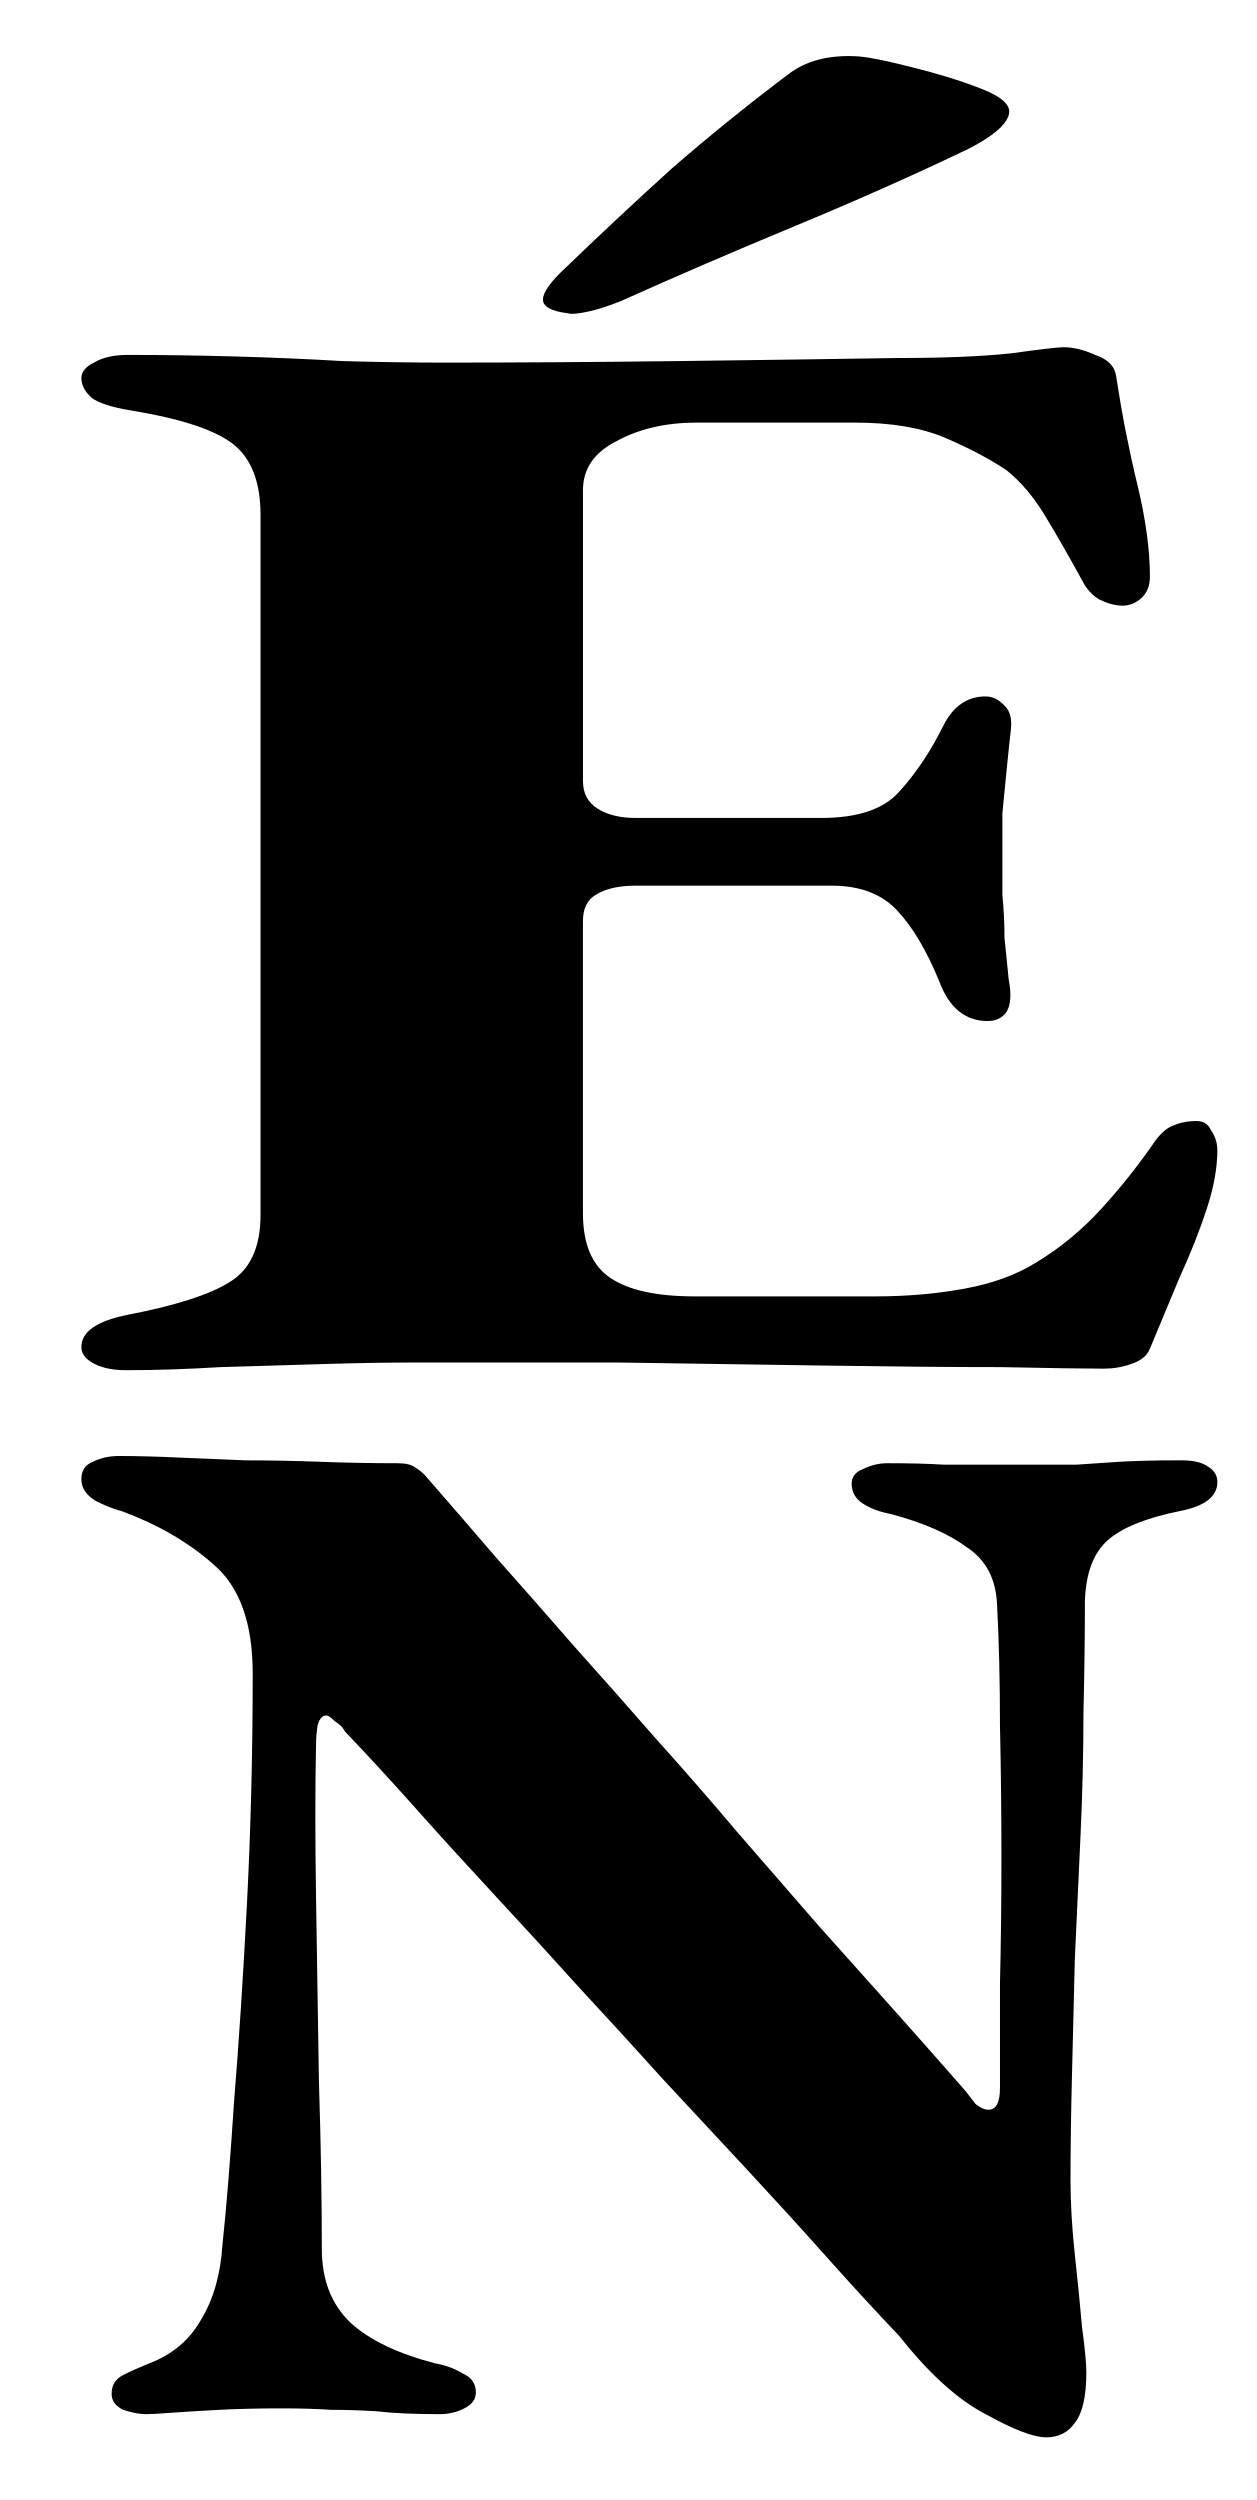
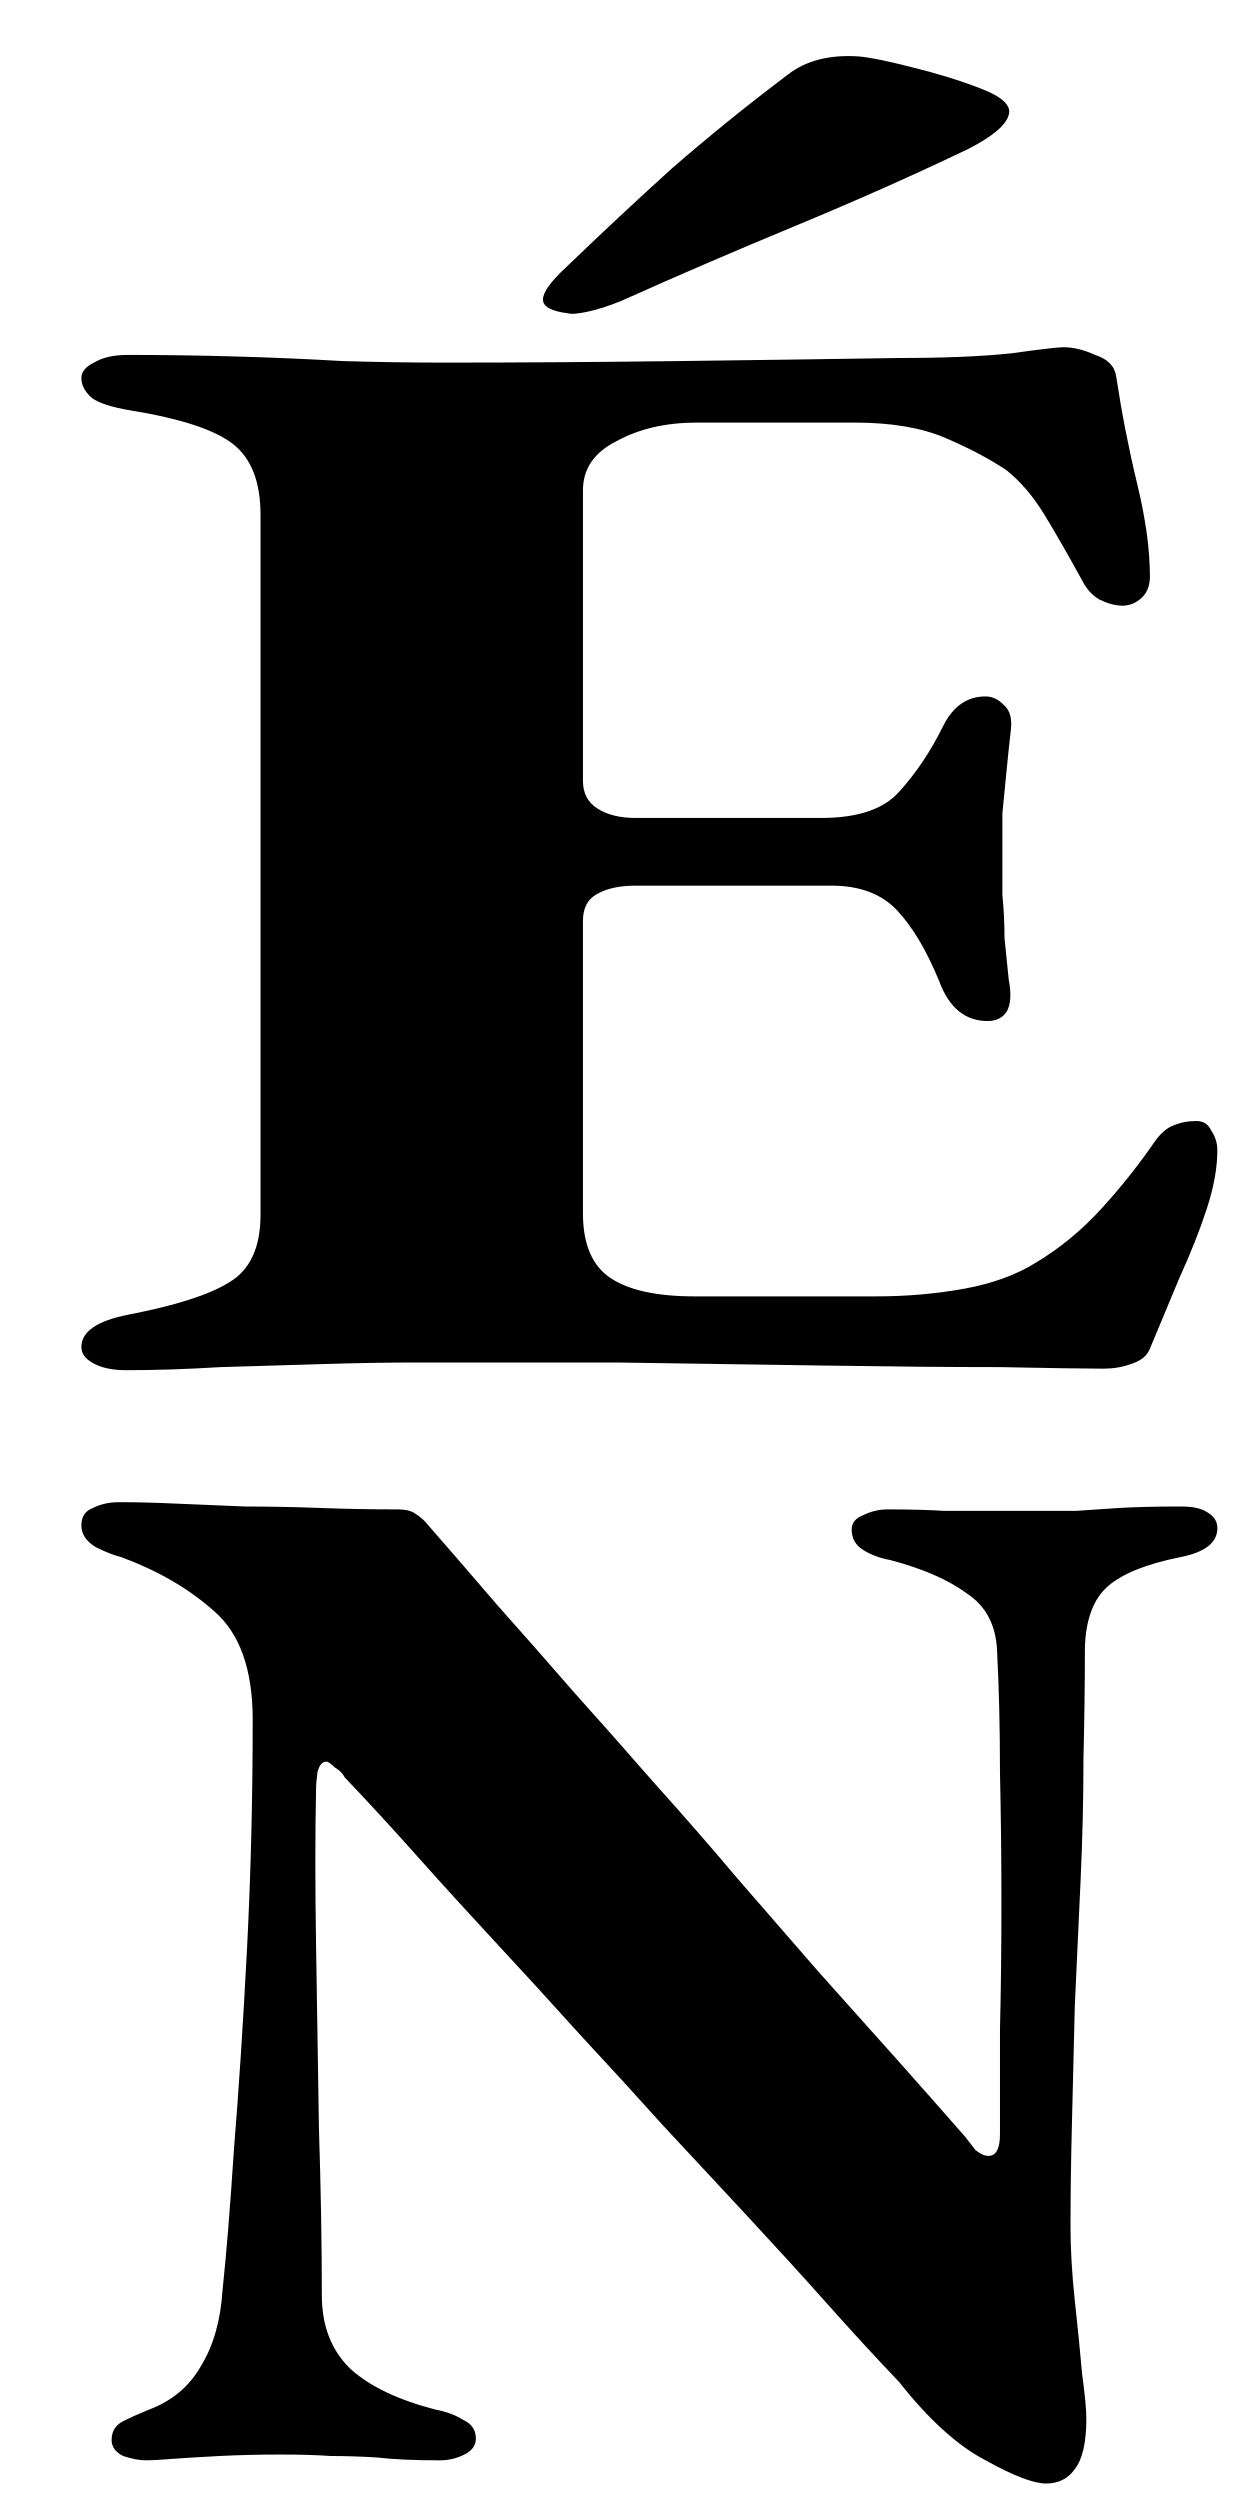
<svg xmlns="http://www.w3.org/2000/svg" id="Calque_1" data-name="Calque 1" viewBox="0 0 677.33 1347.56">
-   <path d="M563.84,1313.78c-6.73,0-17.59-4.17-32.6-12.5-15-7.81-30.53-21.88-46.57-42.19-12.42-13.02-25.35-27.09-38.8-42.19-13.45-15.11-27.68-30.73-42.68-46.88-15-16.15-30.27-32.56-45.79-49.23-15-16.67-30.01-33.08-45.01-49.23-15-16.67-30.01-33.08-45.01-49.23-15-16.15-29.23-31.78-42.68-46.88-13.45-15.11-26.39-29.17-38.8-42.19-1.03-2.08-2.85-3.91-5.43-5.47-2.07-2.08-3.62-3.12-4.66-3.12-2.07,0-3.62,1.82-4.66,5.47-.52,3.65-.78,6.77-.78,9.38-.52,23.96-.52,52.09,0,84.39.52,32.3,1.03,65.11,1.55,98.45,1.03,32.82,1.55,62.77,1.55,89.86,0,16.67,5.17,29.95,15.52,39.85,10.35,9.38,25.61,16.67,45.79,21.88,5.69,1.04,10.61,2.87,14.75,5.47,4.66,2.08,6.98,5.47,6.98,10.16,0,3.65-2.07,6.51-6.21,8.59-4.14,2.08-8.54,3.12-13.19,3.12-13.97,0-25.35-.52-34.15-1.56-8.8-.52-17.07-.78-24.83-.78-7.24-.52-16.3-.78-27.16-.78s-22.25.26-32.6.78c-9.83.52-18.37,1.04-25.61,1.56-6.73.52-11.38.78-13.97.78-3.62,0-7.76-.78-12.42-2.34-4.14-2.08-6.21-4.95-6.21-8.59,0-4.69,2.07-8.07,6.21-10.16,4.14-2.08,8.8-4.17,13.97-6.25,12.42-4.69,21.73-12.5,27.94-23.44,6.73-10.94,10.61-24.48,11.64-40.63,2.07-19.27,4.14-44.8,6.21-76.57,2.59-31.78,4.92-67.46,6.98-107.05,2.07-40.11,3.1-81.52,3.1-124.23,0-27.09-6.98-46.62-20.95-58.6-13.45-11.98-30.01-21.62-49.67-28.91-4.14-1.04-8.8-2.86-13.97-5.47-5.17-3.13-7.76-7.03-7.76-11.72s2.07-7.81,6.21-9.38c4.14-2.08,8.8-3.13,13.97-3.13,9.31,0,19.66.26,31.04.78,11.9.52,24.32,1.04,37.25,1.56,12.93,0,26.39.26,40.36.78,13.97.52,27.94.78,41.91.78,4.14,0,7.24.78,9.31,2.34,2.59,1.56,4.92,3.65,6.98,6.25,11.38,13.02,23.54,27.09,36.48,42.19,13.45,15.11,27.42,30.99,41.91,47.66,14.49,16.15,29.23,32.82,44.24,50.01,15,16.67,29.75,33.6,44.24,50.79,15,17.19,29.49,33.86,43.46,50.01,14.49,16.15,28.46,31.78,41.91,46.88,13.45,15.11,25.87,29.17,37.25,42.19,1.55,2.08,3.36,4.43,5.43,7.03,2.59,2.08,4.92,3.12,6.99,3.12,4.14,0,6.21-3.91,6.21-11.72v-56.26c.52-21.36.78-44.02.78-67.98s-.26-47.66-.78-71.1c0-23.44-.52-45.06-1.55-64.85-.52-14.06-5.95-24.48-16.3-31.26-9.83-7.29-23.54-13.28-41.13-17.97-5.69-1.04-10.61-2.87-14.75-5.47-4.14-2.6-6.21-6.25-6.21-10.94,0-3.65,2.07-6.25,6.21-7.81,4.14-2.08,8.54-3.12,13.19-3.12,11.9,0,21.99.26,30.27.78h71.4c7.24-.52,15-1.04,23.28-1.56,8.8-.52,19.92-.78,33.37-.78,6.21,0,10.87,1.04,13.97,3.12,3.62,2.08,5.43,4.95,5.43,8.59,0,7.81-6.73,13.02-20.18,15.63-18.11,3.65-31.04,8.86-38.8,15.63-7.76,6.77-11.9,17.71-12.42,32.82,0,18.75-.26,38.81-.78,60.17,0,21.36-.52,43.23-1.55,65.63-1.03,22.4-2.07,44.8-3.1,67.2-.52,21.88-1.03,42.97-1.55,63.29-.52,20.31-.78,39.07-.78,56.26,0,11.98.78,25.26,2.33,39.85,1.55,14.06,2.85,27.09,3.88,39.07,1.55,11.46,2.33,19.53,2.33,24.22,0,13.02-2.07,22.14-6.21,27.35-3.62,5.21-8.8,7.81-15.52,7.81Z" />
+   <path d="M563.84,1338.67c-6.73,0-17.59-4.17-32.6-12.5-15-7.81-30.53-21.88-46.57-42.19-12.42-13.02-25.35-27.09-38.8-42.19-13.45-15.11-27.68-30.73-42.68-46.88-15-16.15-30.27-32.56-45.79-49.23-15-16.67-30.01-33.08-45.01-49.23-15-16.67-30.01-33.08-45.01-49.23-15-16.15-29.23-31.78-42.68-46.88-13.45-15.11-26.39-29.17-38.8-42.19-1.03-2.08-2.85-3.91-5.43-5.47-2.07-2.08-3.62-3.12-4.66-3.12-2.07,0-3.62,1.82-4.66,5.47-.52,3.65-.78,6.77-.78,9.38-.52,23.96-.52,52.09,0,84.39.52,32.3,1.03,65.11,1.55,98.45,1.03,32.82,1.55,62.77,1.55,89.86,0,16.67,5.17,29.95,15.52,39.85,10.35,9.38,25.61,16.67,45.79,21.88,5.69,1.04,10.61,2.87,14.75,5.47,4.66,2.08,6.98,5.47,6.98,10.16,0,3.65-2.07,6.51-6.21,8.59-4.14,2.08-8.54,3.12-13.19,3.12-13.97,0-25.35-.52-34.15-1.56-8.8-.52-17.07-.78-24.83-.78-7.24-.52-16.3-.78-27.16-.78s-22.25.26-32.6.78c-9.83.52-18.37,1.04-25.61,1.56-6.73.52-11.38.78-13.97.78-3.62,0-7.76-.78-12.42-2.34-4.14-2.08-6.21-4.95-6.21-8.59,0-4.69,2.07-8.07,6.21-10.16,4.14-2.08,8.8-4.17,13.97-6.25,12.42-4.69,21.73-12.5,27.94-23.44,6.73-10.94,10.61-24.48,11.64-40.63,2.07-19.27,4.14-44.8,6.21-76.57,2.59-31.78,4.92-67.46,6.98-107.05,2.07-40.11,3.1-81.52,3.1-124.23,0-27.09-6.98-46.62-20.95-58.6-13.45-11.98-30.01-21.62-49.67-28.91-4.14-1.04-8.8-2.86-13.97-5.47-5.17-3.13-7.76-7.03-7.76-11.72s2.07-7.81,6.21-9.38c4.14-2.08,8.8-3.13,13.97-3.13,9.31,0,19.66.26,31.04.78,11.9.52,24.32,1.04,37.25,1.56,12.93,0,26.39.26,40.36.78,13.97.52,27.94.78,41.91.78,4.14,0,7.24.78,9.31,2.34,2.59,1.56,4.92,3.65,6.98,6.25,11.38,13.02,23.54,27.09,36.48,42.19,13.45,15.11,27.42,30.99,41.91,47.66,14.49,16.15,29.23,32.82,44.24,50.01,15,16.67,29.75,33.6,44.24,50.79,15,17.19,29.49,33.86,43.46,50.01,14.49,16.15,28.46,31.78,41.91,46.88,13.45,15.11,25.87,29.17,37.25,42.19,1.55,2.08,3.36,4.43,5.43,7.03,2.59,2.08,4.92,3.12,6.99,3.12,4.14,0,6.21-3.91,6.21-11.72v-56.26c.52-21.36.78-44.02.78-67.98s-.26-47.66-.78-71.1c0-23.44-.52-45.06-1.55-64.85-.52-14.06-5.95-24.48-16.3-31.26-9.83-7.29-23.54-13.28-41.13-17.97-5.69-1.04-10.61-2.87-14.75-5.47-4.14-2.6-6.21-6.25-6.21-10.94,0-3.65,2.07-6.25,6.21-7.81,4.14-2.08,8.54-3.12,13.19-3.12,11.9,0,21.99.26,30.27.78h71.4c7.24-.52,15-1.04,23.28-1.56,8.8-.52,19.92-.78,33.37-.78,6.21,0,10.87,1.04,13.97,3.12,3.62,2.08,5.43,4.95,5.43,8.59,0,7.81-6.73,13.02-20.18,15.63-18.11,3.65-31.04,8.86-38.8,15.63-7.76,6.77-11.9,17.71-12.42,32.82,0,18.75-.26,38.81-.78,60.17,0,21.36-.52,43.23-1.55,65.63-1.03,22.4-2.07,44.8-3.1,67.2-.52,21.88-1.03,42.97-1.55,63.29-.52,20.31-.78,39.07-.78,56.26,0,11.98.78,25.26,2.33,39.85,1.55,14.06,2.85,27.09,3.88,39.07,1.55,11.46,2.33,19.53,2.33,24.22,0,13.02-2.07,22.14-6.21,27.35-3.62,5.21-8.8,7.81-15.52,7.81Z" />
  <path d="M67.73,738.55c-7.57,0-13.63-1.38-18.18-4.15-3.79-2.21-5.68-4.98-5.68-8.29,0-8.29,8.33-14.1,24.99-17.41,25.75-4.97,43.93-10.78,54.53-17.41,11.36-6.63,17.04-18.79,17.04-36.48v-377.28c0-17.69-4.92-30.4-14.77-38.14-9.85-7.74-28.4-13.82-55.67-18.24-9.84-1.66-16.66-3.87-20.45-6.63-3.79-3.32-5.68-6.91-5.68-10.78,0-3.32,2.27-6.08,6.81-8.29,4.54-2.76,10.6-4.14,18.18-4.14,18.93,0,38.25.28,57.94.83,19.69.55,39.01,1.38,57.94,2.49,18.93.55,37.11.83,54.53.83,39.38,0,81.42-.28,126.1-.83,44.68-.55,84.45-1.11,119.28-1.66,24.24,0,44.3-.83,60.21-2.49,15.9-2.21,25.37-3.32,28.4-3.32,5.3,0,10.98,1.38,17.04,4.15,6.81,2.21,10.6,6.08,11.36,11.61,3.03,19.9,6.81,39.25,11.36,58.04,4.54,18.79,6.82,35.38,6.82,49.75,0,4.97-1.51,8.84-4.54,11.61-3.03,2.76-6.44,4.15-10.22,4.15s-7.95-1.11-12.5-3.32c-3.78-2.21-6.81-5.53-9.09-9.95-7.57-13.82-14.39-25.71-20.45-35.66-6.06-9.95-12.87-17.96-20.45-24.05-9.09-6.08-20.07-11.89-32.95-17.41-12.87-5.53-29.16-8.29-48.85-8.29h-85.2c-16.66,0-31.05,3.32-43.17,9.95-12.12,6.08-18.18,14.93-18.18,26.53v156.72c0,6.63,2.65,11.61,7.95,14.93,5.3,3.32,12.12,4.98,20.45,4.98h99.97c19.69,0,33.7-4.7,42.03-14.1,9.09-9.95,17.04-21.84,23.86-35.66,5.3-10.5,12.87-15.75,22.72-15.75,3.79,0,7.2,1.66,10.23,4.98,3.03,2.76,4.16,7.19,3.41,13.27-.76,6.63-1.51,13.82-2.27,21.56-.76,7.74-1.51,15.48-2.27,23.22v43.95c.76,7.74,1.14,15.48,1.14,23.22.76,7.74,1.51,15.2,2.27,22.39,1.51,7.74,1.13,13.54-1.14,17.41-2.27,3.32-5.68,4.97-10.23,4.97-12.12,0-20.83-7.19-26.13-21.56-6.82-16.58-14.39-29.3-22.72-38.14-8.33-8.84-20.07-13.27-35.22-13.27h-105.65c-9.09,0-16.28,1.66-21.59,4.97-4.54,2.77-6.82,7.46-6.82,14.1v157.54c0,16.58,4.92,28.19,14.77,34.83,9.85,6.63,24.99,9.95,45.44,9.95h97.7c16.66,0,32.57-1.38,47.71-4.15,15.15-2.76,28.02-7.46,38.63-14.1,12.87-7.74,24.61-17.41,35.22-29.02,10.6-11.61,20.45-24.05,29.54-37.31,3.03-3.87,6.06-6.36,9.09-7.46,3.79-1.66,7.95-2.49,12.5-2.49,3.79,0,6.44,1.66,7.95,4.97,2.27,3.32,3.41,6.91,3.41,10.78,0,9.4-1.89,19.9-5.68,31.51-3.79,11.61-8.71,24.05-14.77,37.31-5.3,12.71-10.6,25.43-15.9,38.14-1.51,3.87-4.92,6.63-10.23,8.29-4.54,1.66-9.47,2.49-14.77,2.49-9.84,0-28.4-.28-55.66-.83-26.51,0-57.94-.28-94.29-.83-36.35-.55-73.84-1.11-112.47-1.66h-107.92c-15.15,0-31.81.28-49.99.83-18.17.55-36.73,1.11-55.66,1.66-18.18,1.11-35.22,1.66-51.12,1.66ZM306.3,168.9c-9.09-1.11-13.63-3.59-13.63-7.46s4.17-9.68,12.5-17.41c18.93-18.24,37.87-35.93,56.8-53.07,19.69-17.14,40.52-34,62.48-50.58,9.85-7.74,22.72-11.06,38.63-9.95,6.06.55,15.53,2.49,28.4,5.8,13.63,3.32,26.13,7.19,37.49,11.61,11.36,4.42,16.28,9.12,14.77,14.09-1.51,5.53-8.71,11.61-21.59,18.24-28.78,13.82-59.83,27.64-93.15,41.46-33.32,13.82-64.75,27.36-94.29,40.63-6.82,2.76-12.87,4.7-18.18,5.8-5.3,1.11-8.71,1.38-10.22.83Z" />
</svg>
